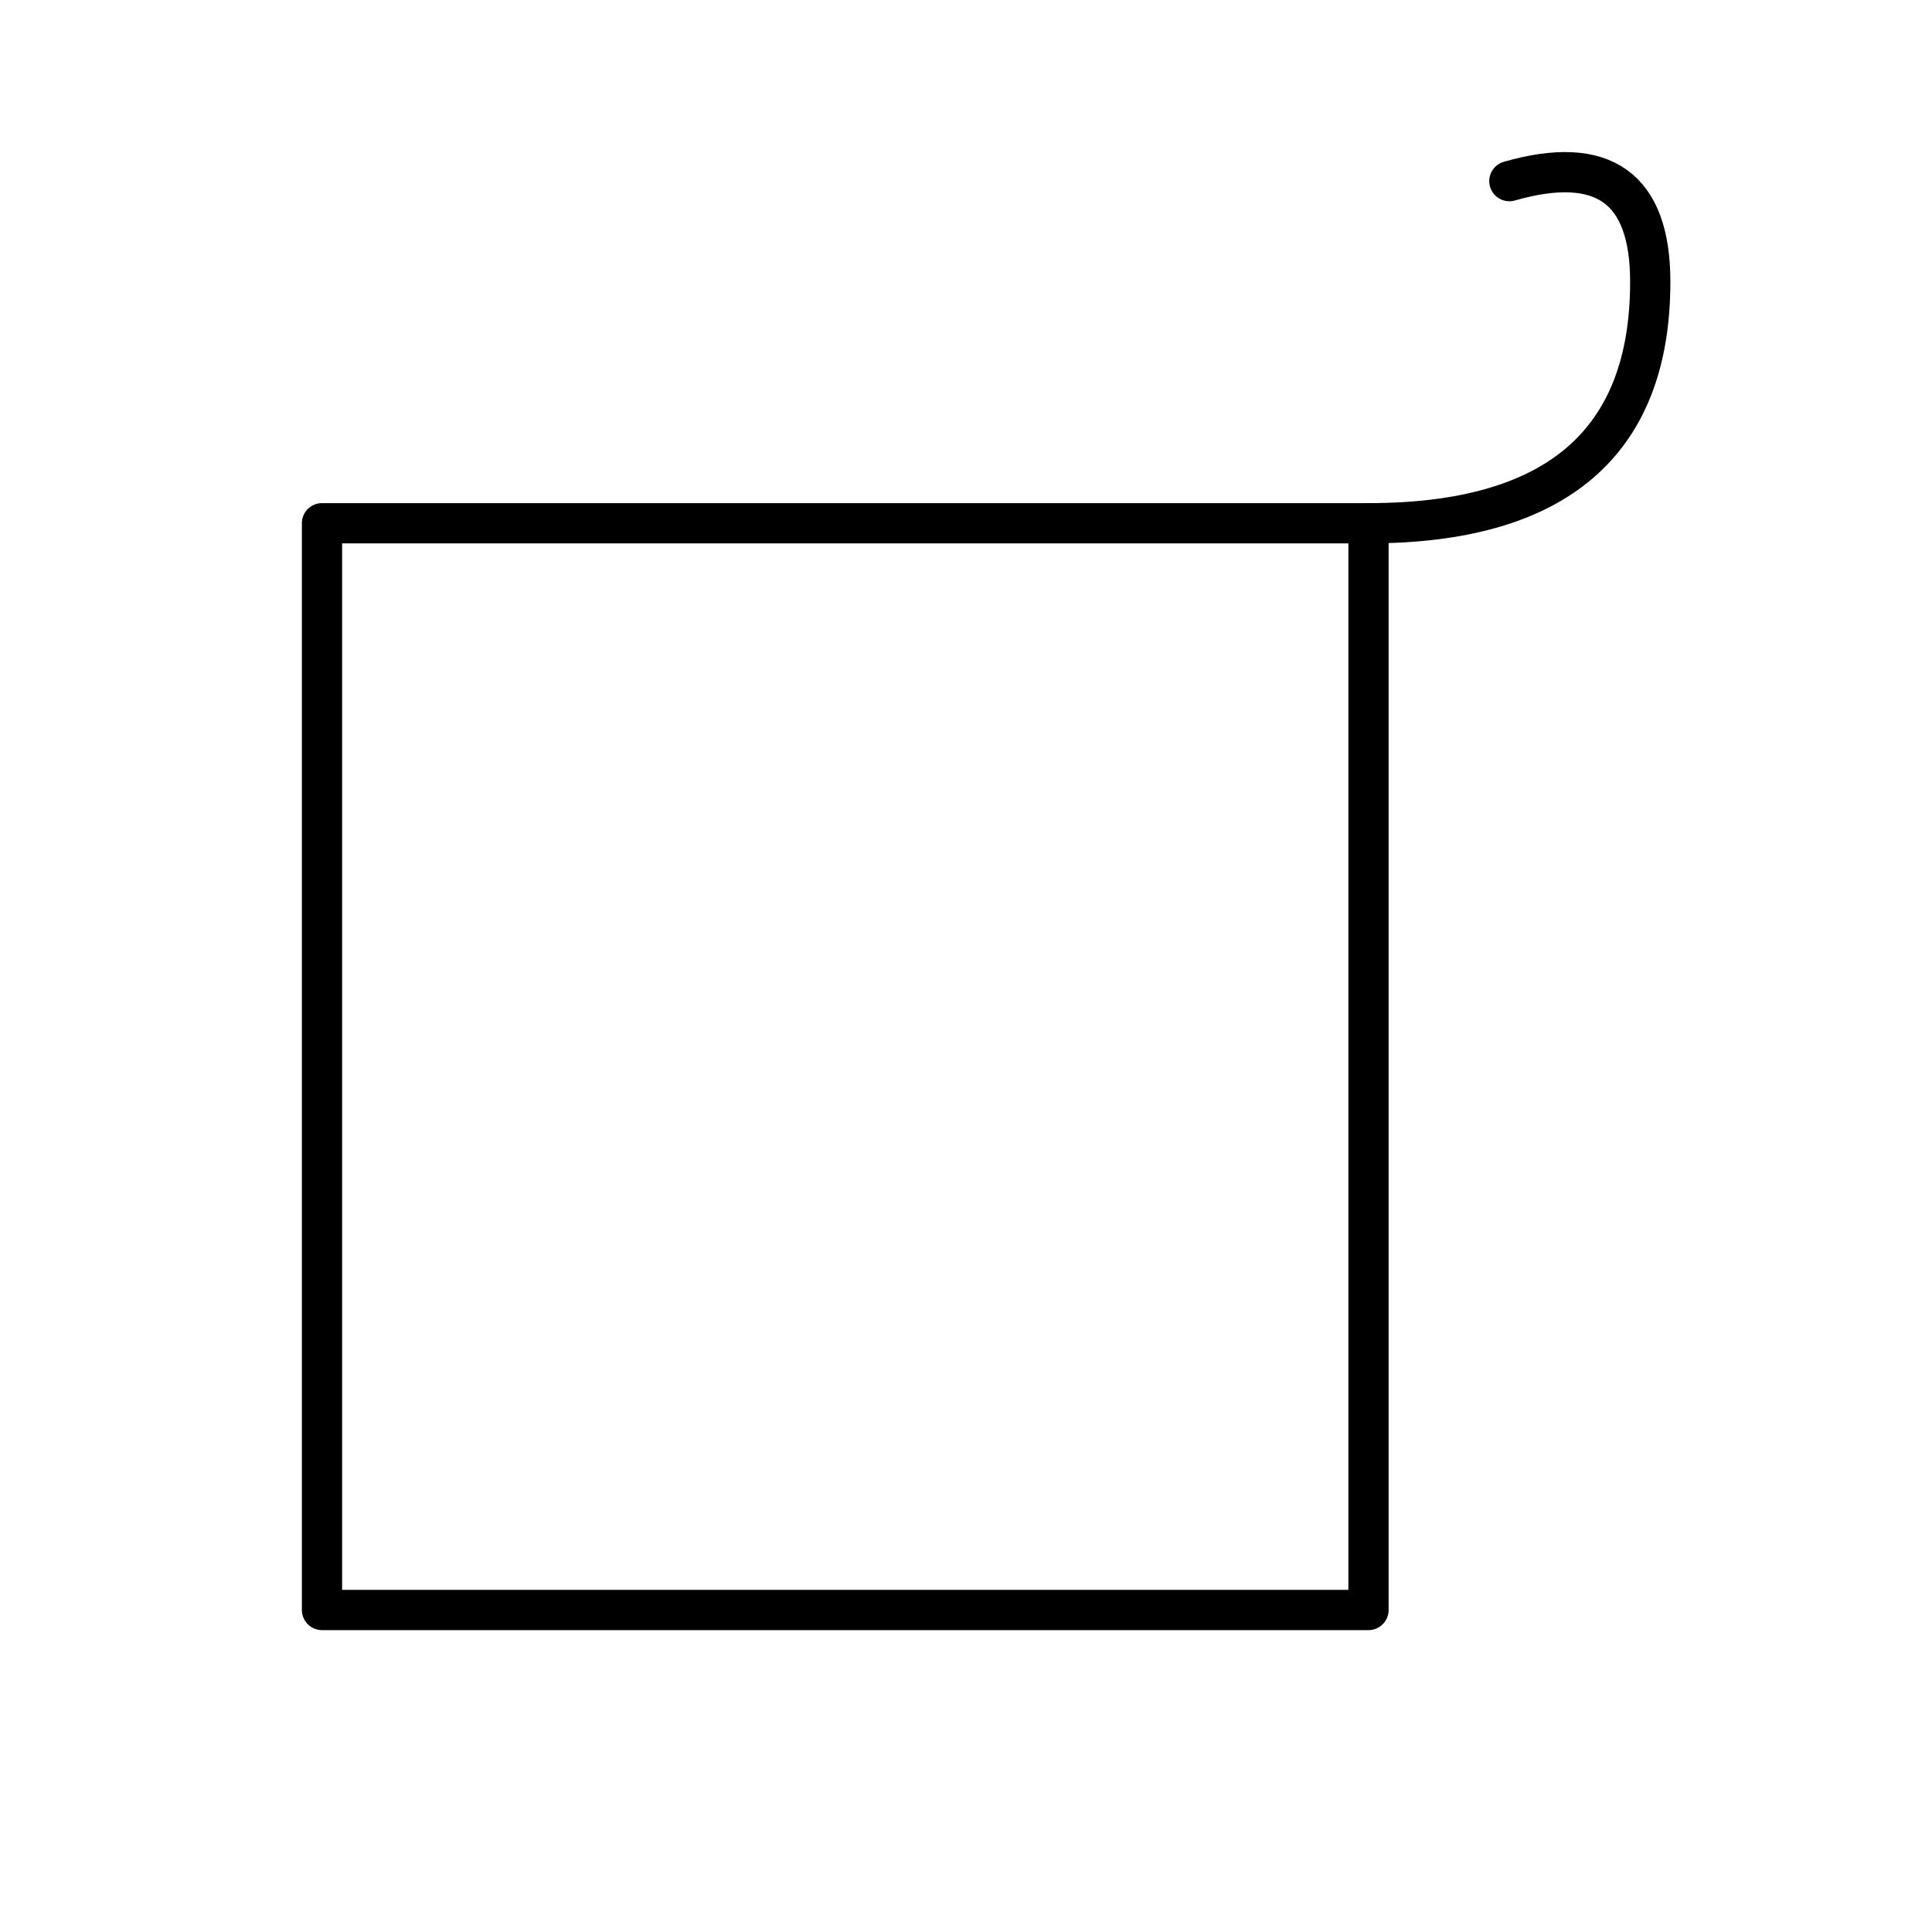
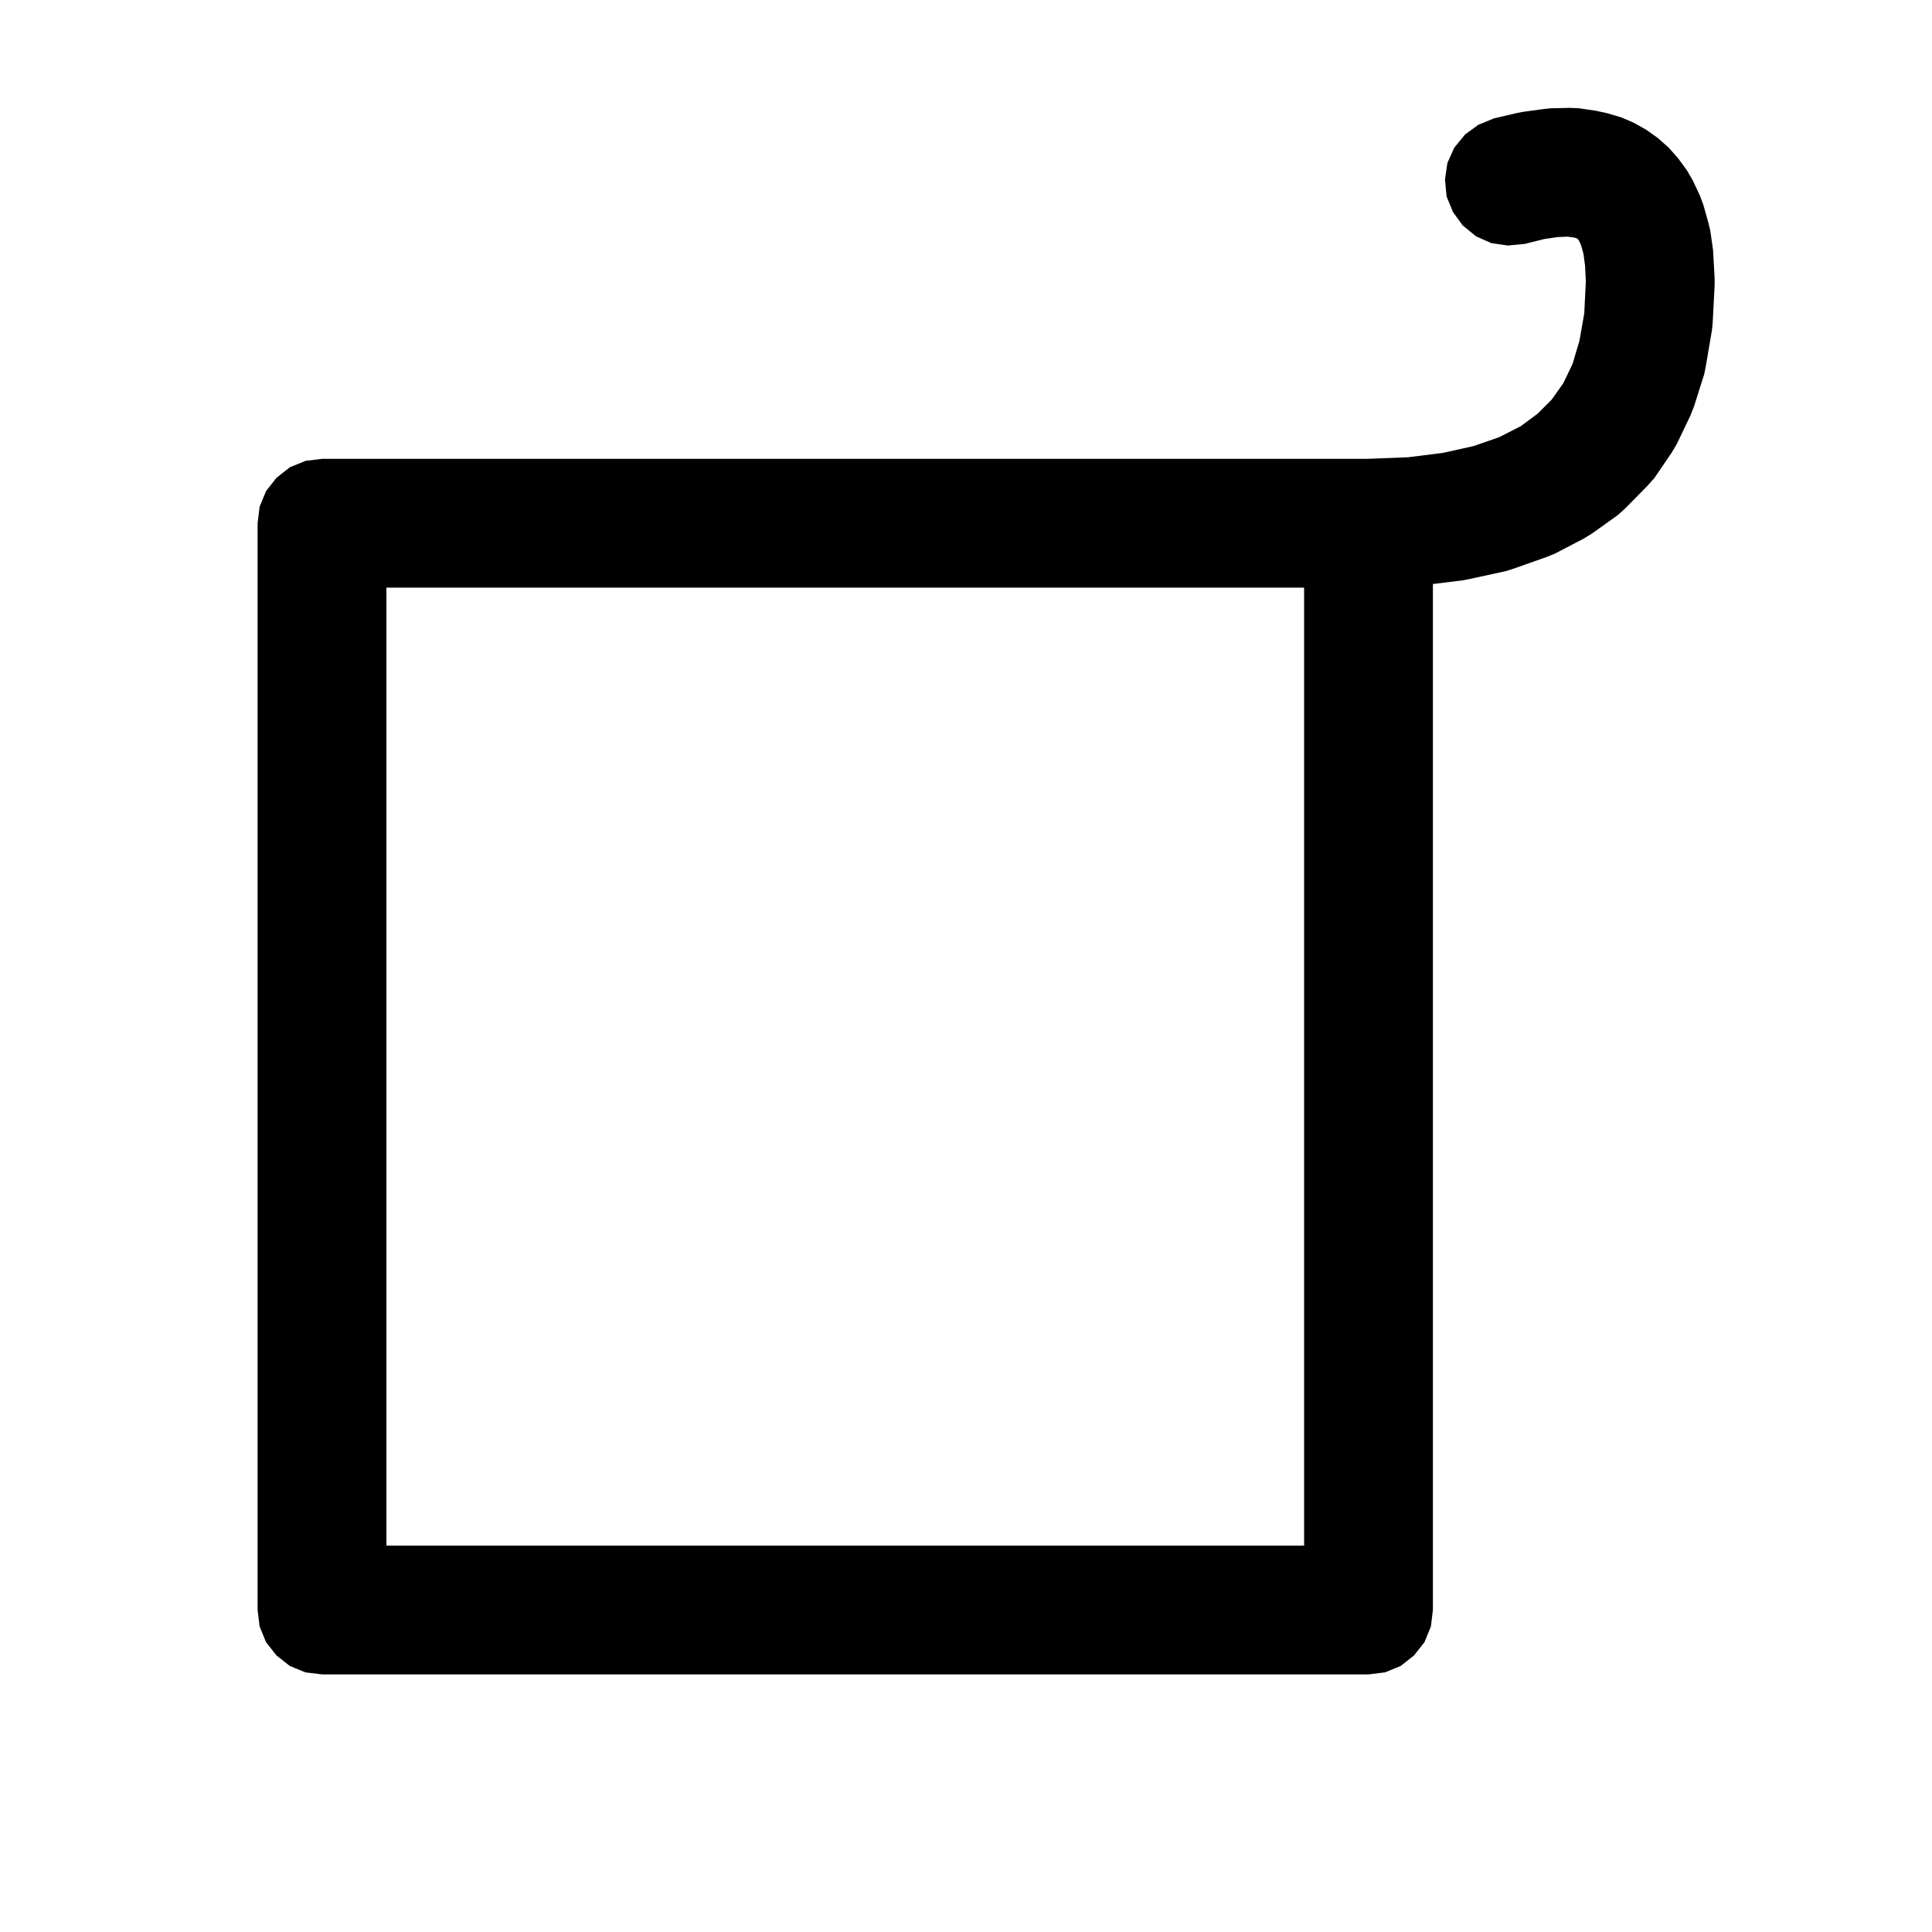
<svg xmlns="http://www.w3.org/2000/svg" width="1em" height="1em" viewBox="0 0 48 48">
-   <path fill="none" stroke="currentColor" stroke-linecap="round" stroke-linejoin="round" d="M8 13H34V40H8Z" />
-   <path fill="none" stroke="currentColor" stroke-linecap="round" stroke-linejoin="round" d="M34 13Q41 13 41 7Q41 3.5 37.5 4.5" />
+   <path fill="currentColor" fill-rule="evenodd" d="M36.33 14.42 36.49 14.39 37.41 14.19 37.6 14.13 38.42 13.84 38.62 13.76 39.35 13.38 39.56 13.25 40.19 12.8 40.39 12.62 40.92 12.08 41.1 11.88 41.53 11.25 41.66 11.03 42 10.32 42.09 10.09 42.34 9.3 42.38 9.1 42.53 8.22 42.55 8.04 42.6 7.08 42.6 6.93 42.57 6.38 42.56 6.21 42.49 5.72 42.44 5.52 42.32 5.09 42.23 4.85 42.06 4.49 41.91 4.23 41.69 3.93 41.46 3.67 41.19 3.43 40.91 3.23 40.59 3.05 40.29 2.92 39.92 2.81 39.64 2.75 39.23 2.69 39 2.68 38.53 2.69 38.34 2.71 37.83 2.78 37.68 2.81 37.12 2.94 36.73 3.1 36.4 3.34 36.13 3.67 35.96 4.05 35.9 4.46 35.94 4.88 36.1 5.27 36.34 5.6 36.67 5.87 37.05 6.04 37.46 6.1 37.88 6.06 38.36 5.94 38.7 5.89 38.95 5.88 39.1 5.9 39.17 5.92 39.19 5.93 39.2 5.94 39.23 5.98 39.28 6.09 39.34 6.3 39.38 6.6 39.4 6.99 39.36 7.79 39.24 8.47 39.07 9.04 38.84 9.52 38.55 9.93 38.2 10.28 37.78 10.59 37.25 10.86 36.62 11.08 35.86 11.25 34.99 11.36 33.97 11.4 8 11.4 7.59 11.45 7.2 11.61 6.87 11.87 6.61 12.2 6.45 12.59 6.4 13 6.4 40 6.45 40.41 6.61 40.8 6.87 41.13 7.2 41.39 7.59 41.55 8 41.6 34 41.6 34.41 41.55 34.8 41.39 35.13 41.13 35.39 40.8 35.55 40.41 35.6 40 35.6 14.51ZM32.4 14.6 32.4 38.4 9.6 38.4 9.6 14.6Z" />
</svg>
